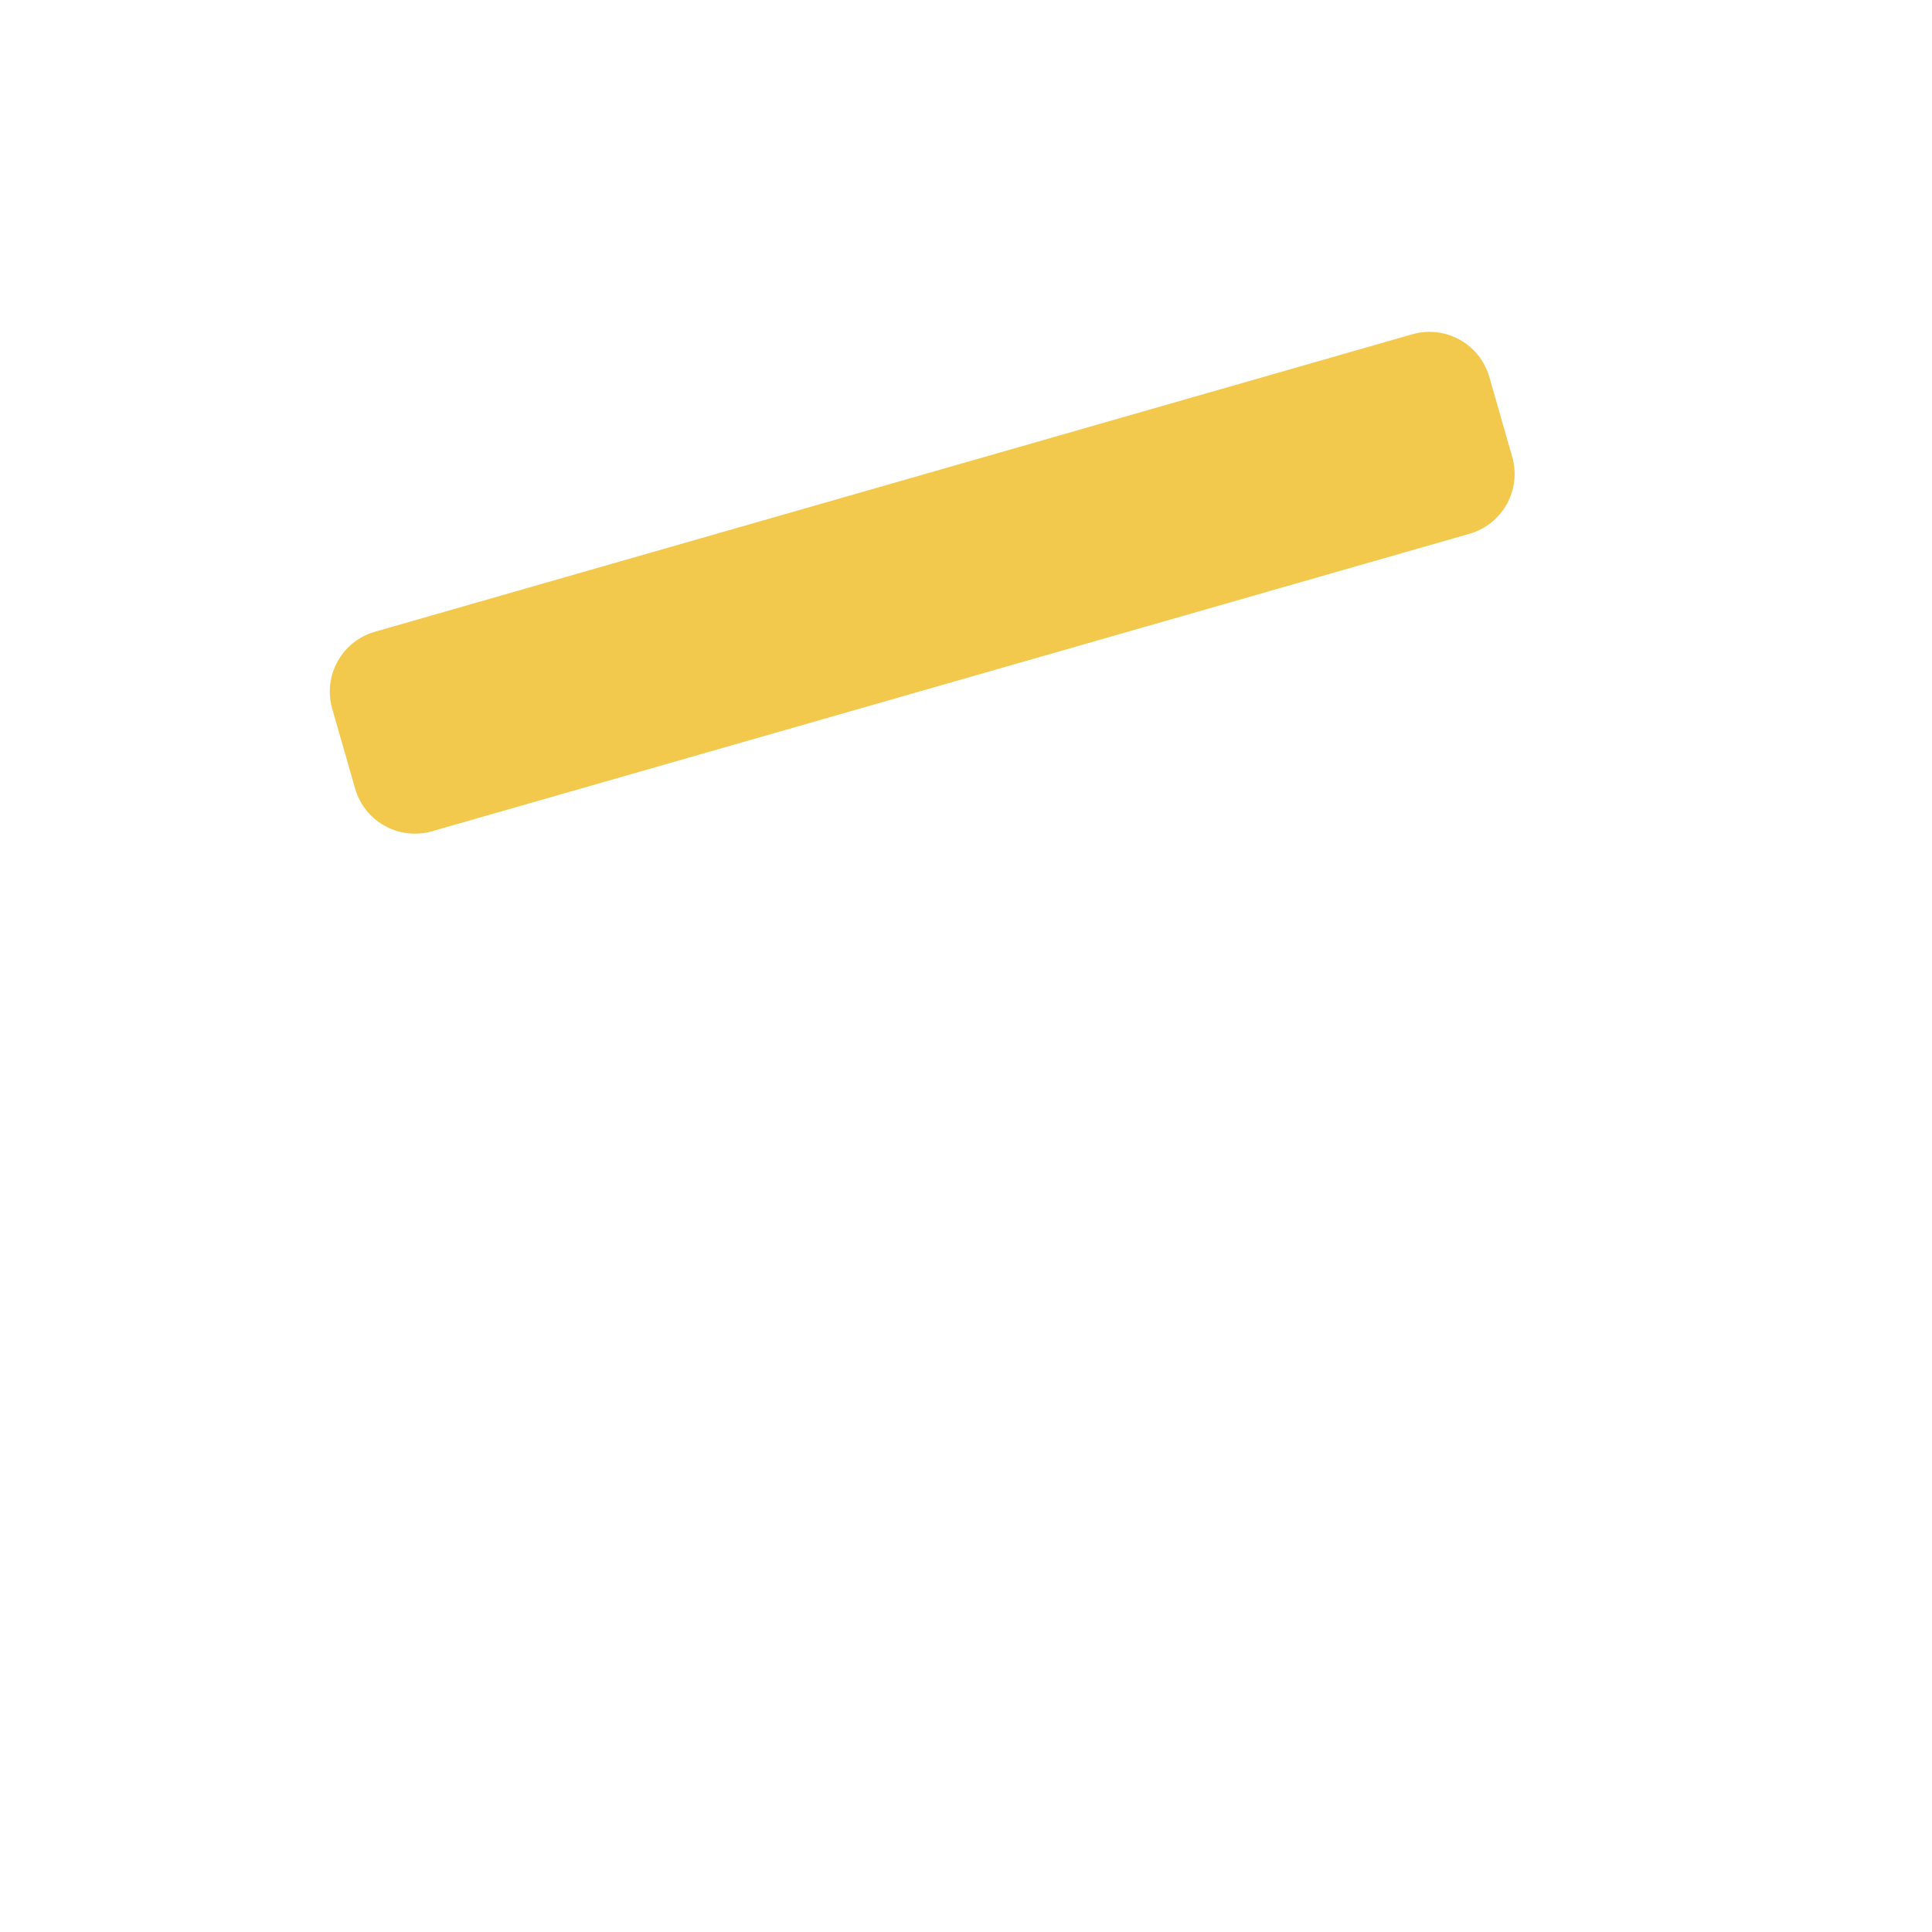
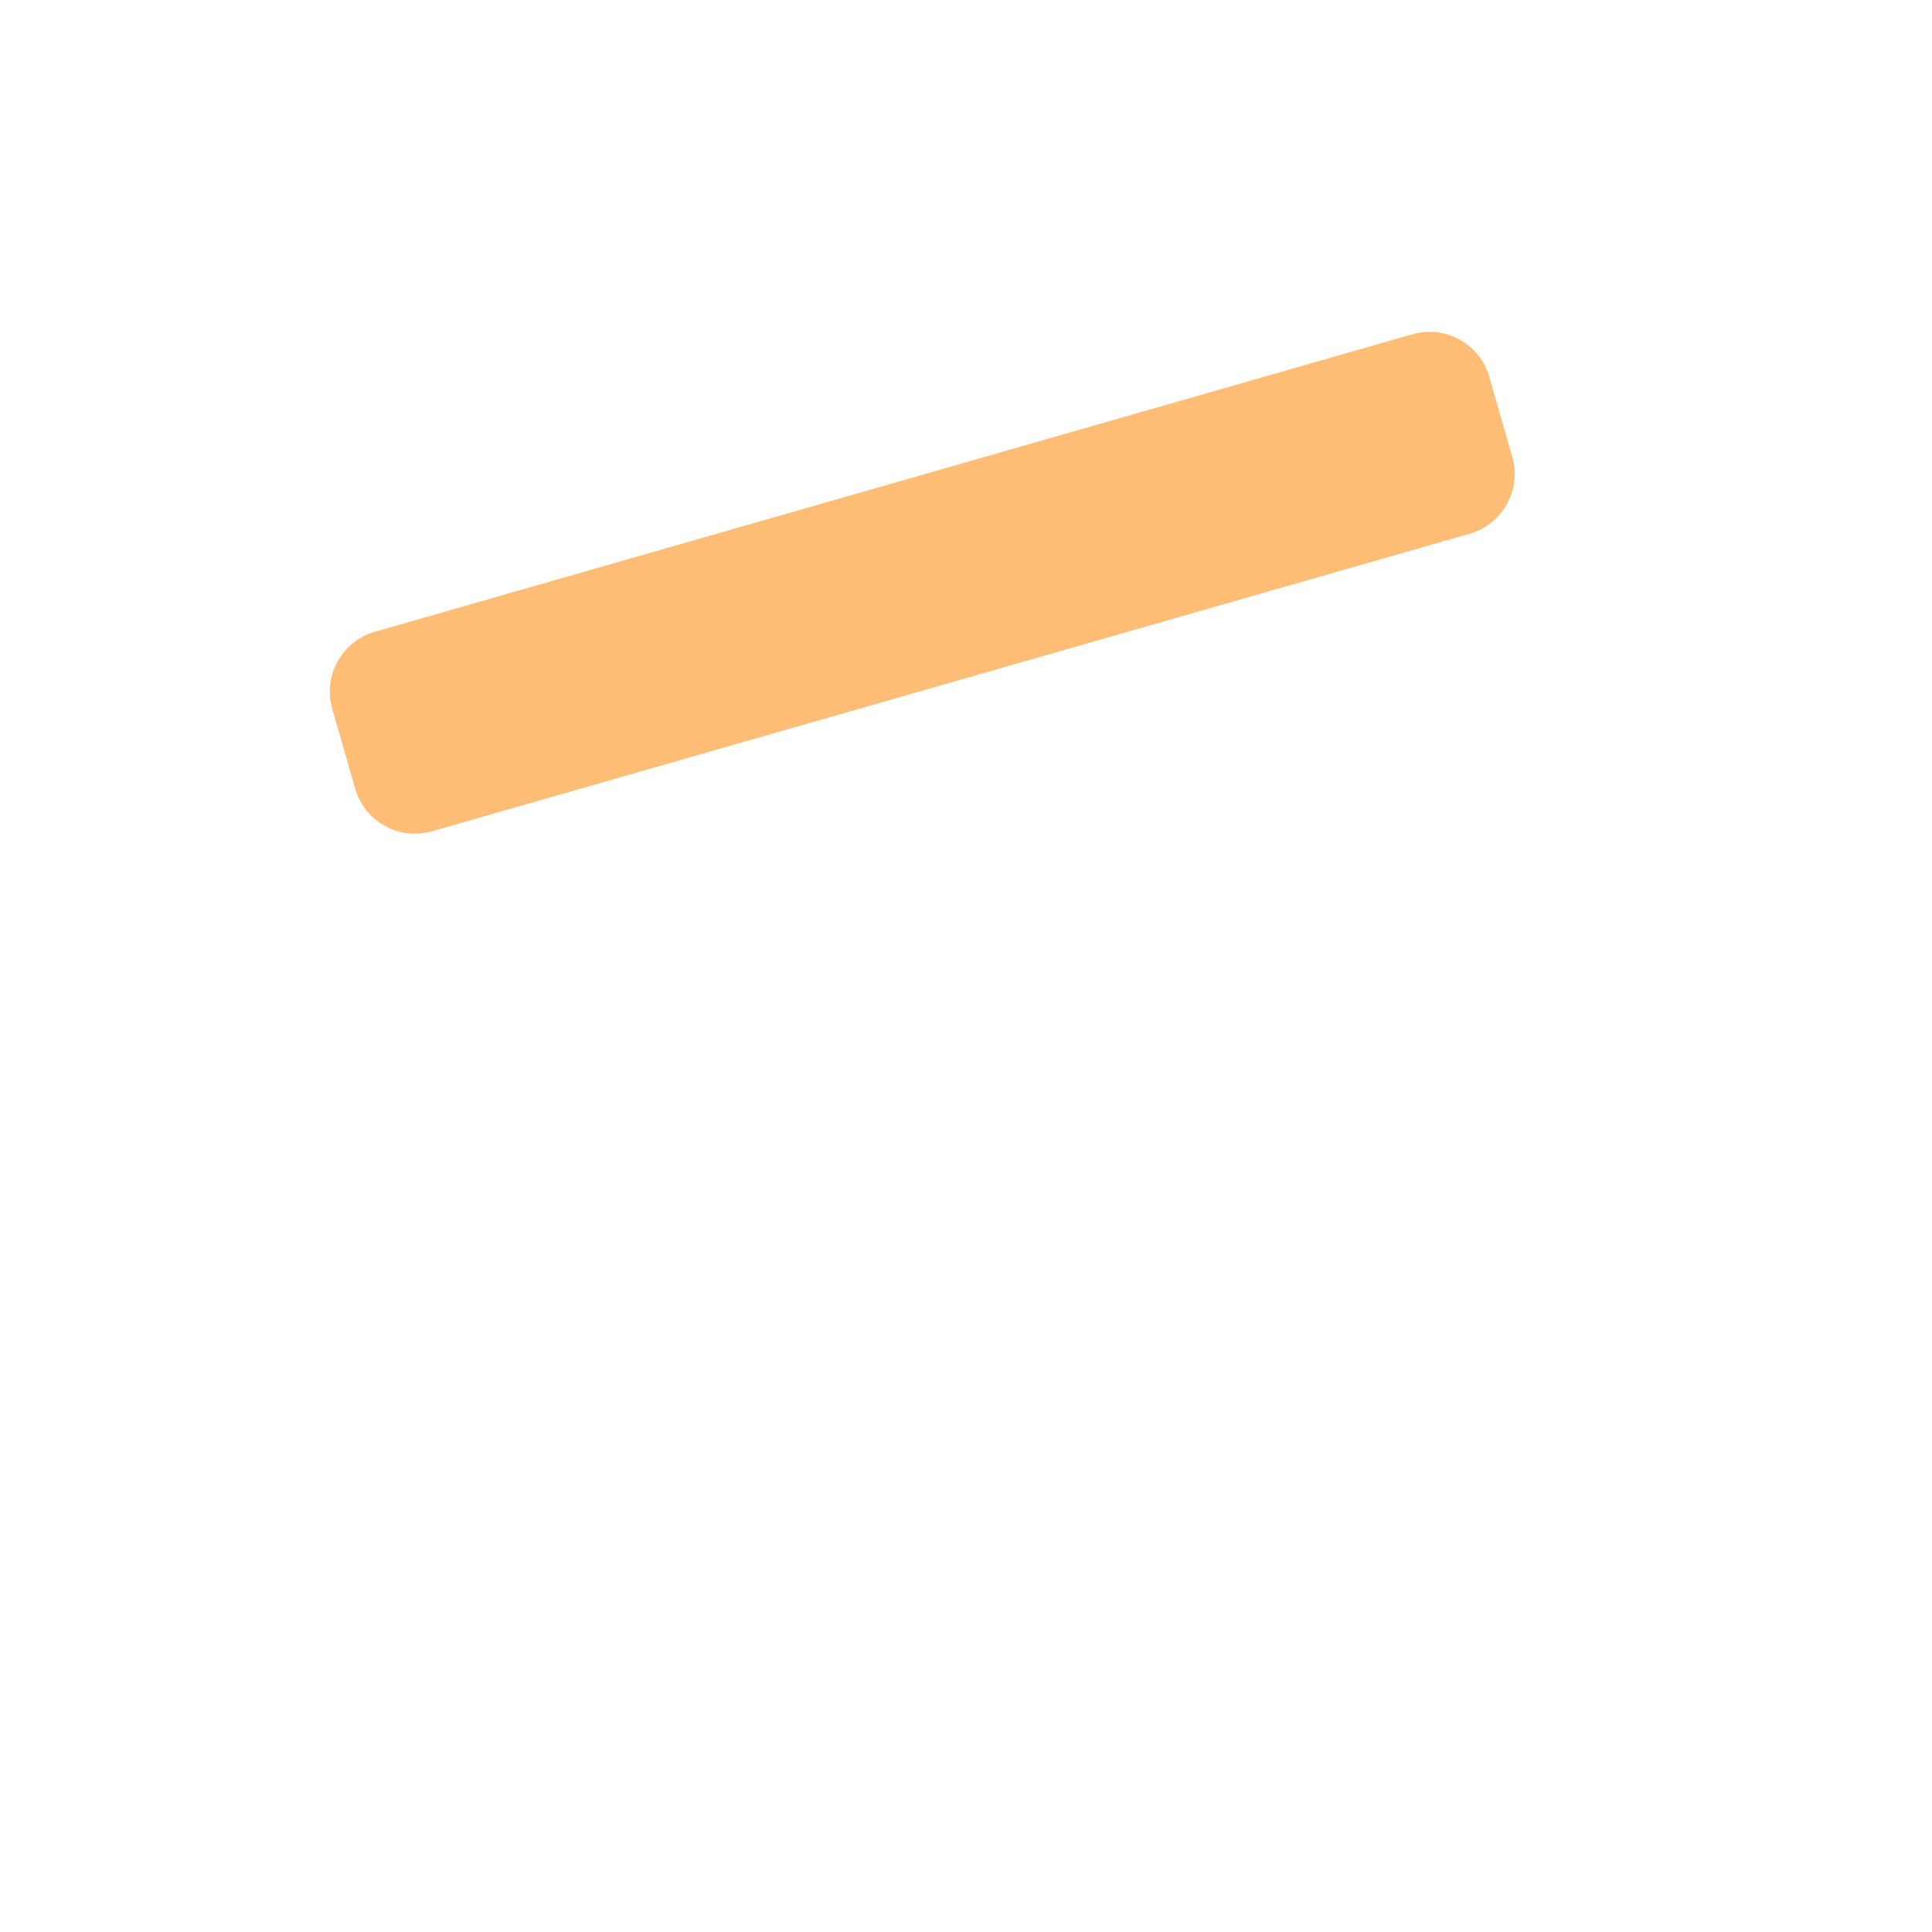
<svg xmlns="http://www.w3.org/2000/svg" width="1024" height="1024" viewBox="0 0 1024 1024">
  <g transform="translate(512 540) scale(11) translate(-32 -36)">
-     <rect x="3" y="17" width="58" height="10" rx="3" fill="#F2C94C" transform="rotate(-16 6 26)" />
+     <rect x="3" y="17" width="58" height="10" rx="3" fill="#FFBD76" transform="rotate(-16 6 26)" />
  </g>
</svg>
